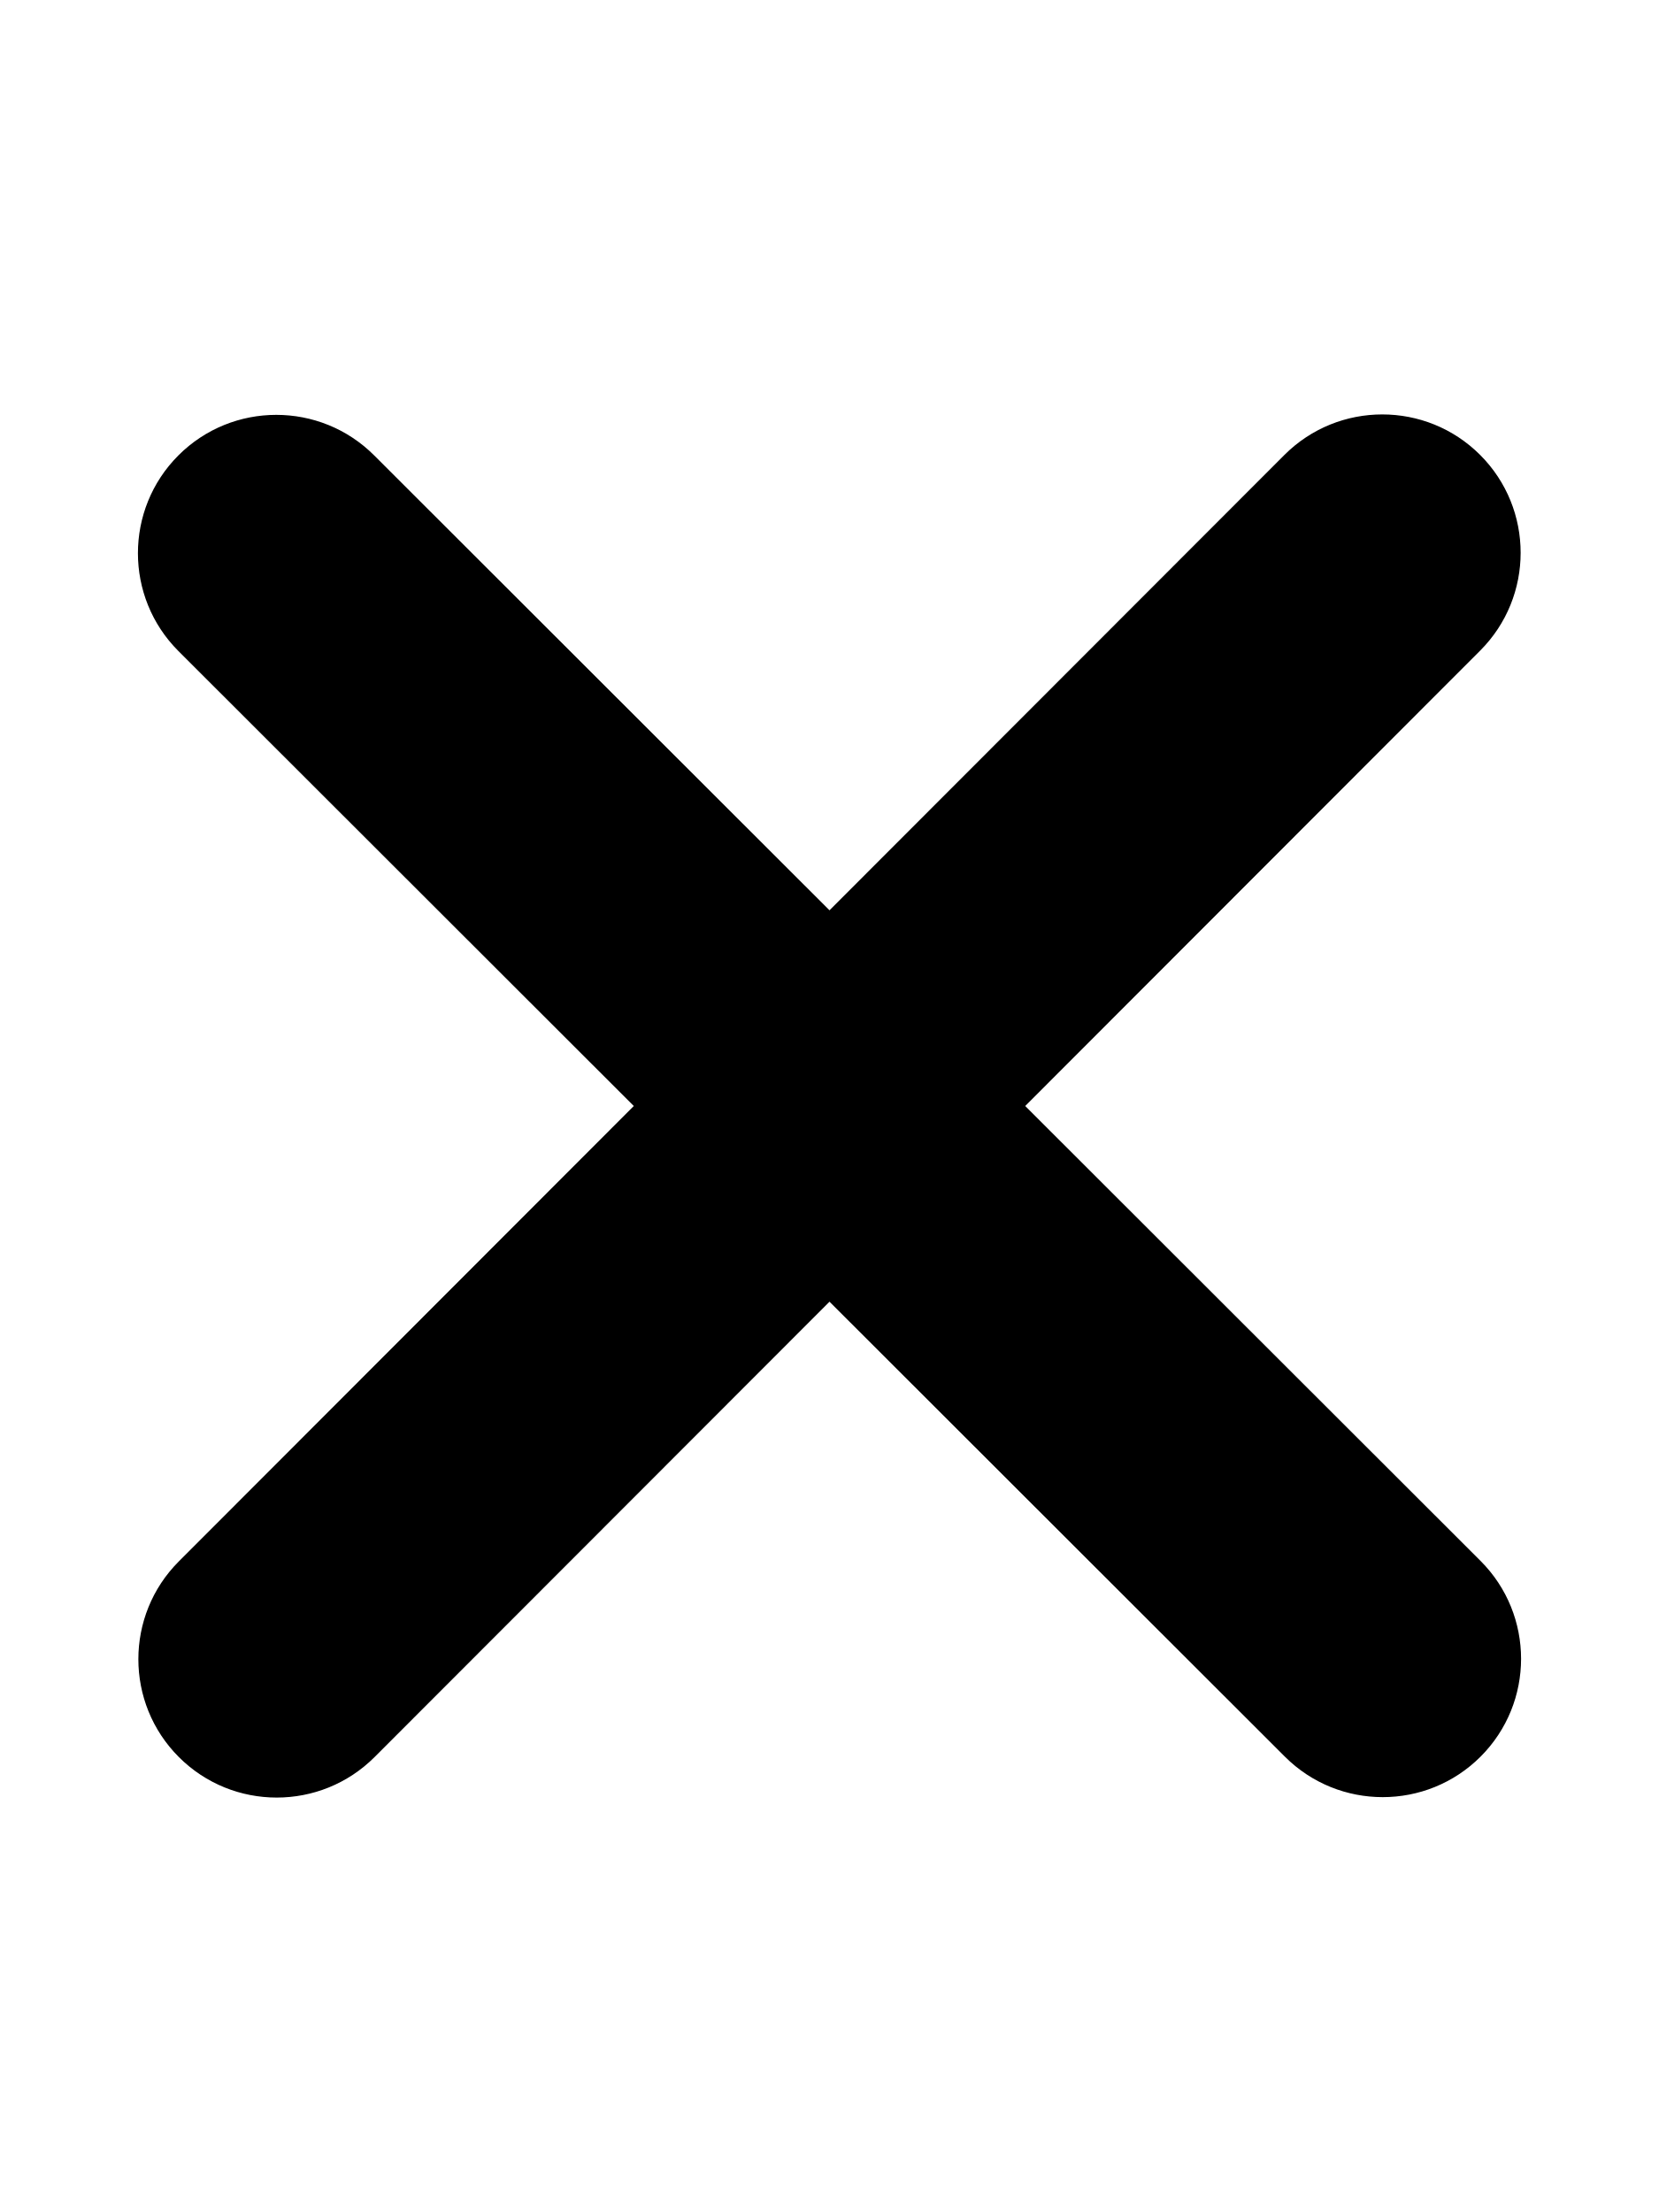
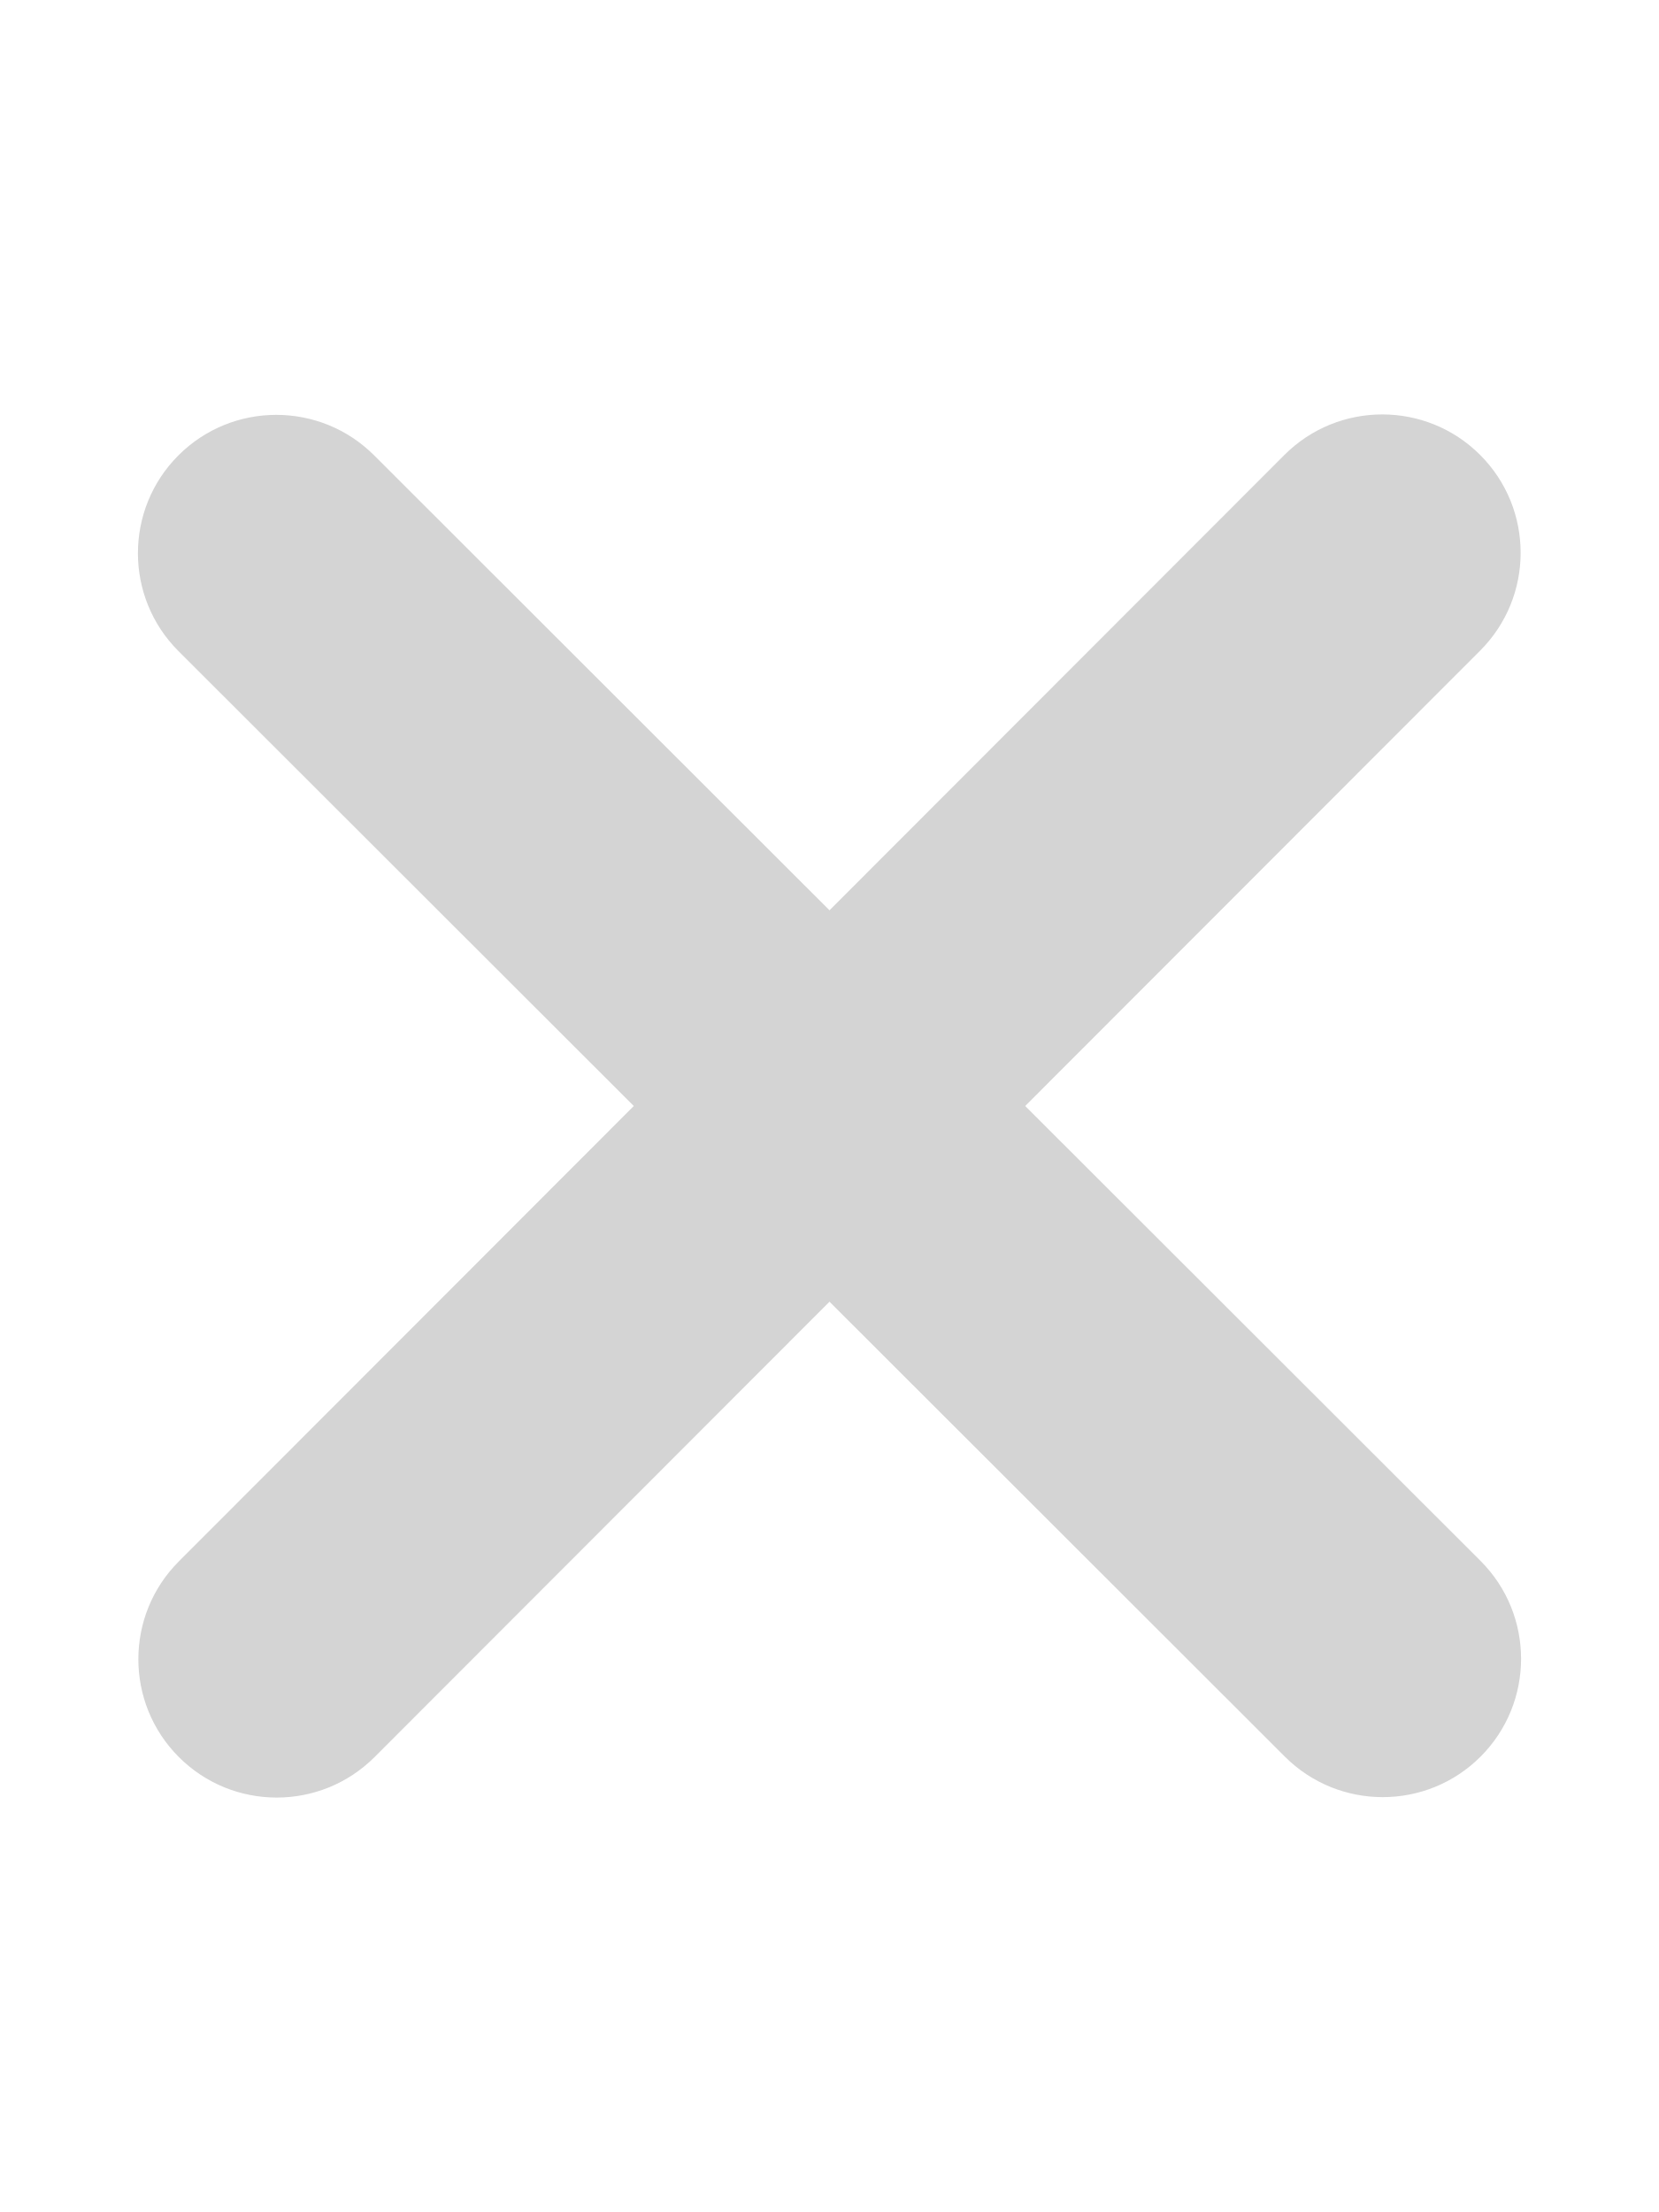
<svg xmlns="http://www.w3.org/2000/svg" viewBox="0 0 384 512">
-   <path d="M342.6 150.6c12.5-12.5 12.5-32.8 0-45.3s-32.8-12.5-45.3 0L192 210.7 86.6 105.4c-12.5-12.5-32.8-12.5-45.3 0s-12.5 32.8 0 45.3L146.7 256 41.4 361.4c-12.5 12.5-12.5 32.8 0 45.3s32.8 12.5 45.3 0L192 301.3 297.4 406.6c12.5 12.5 32.8 12.5 45.3 0s12.5-32.8 0-45.3L237.3 256 342.6 150.6z" />
+   <path fill="#d4d4d4" d="M342.6 150.6c12.5-12.5 12.5-32.8 0-45.3s-32.8-12.5-45.3 0L192 210.7 86.6 105.4c-12.5-12.5-32.8-12.5-45.3 0s-12.5 32.8 0 45.3L146.7 256 41.4 361.4c-12.5 12.5-12.5 32.8 0 45.3s32.8 12.5 45.3 0L192 301.3 297.4 406.6c12.5 12.5 32.8 12.5 45.3 0s12.5-32.8 0-45.3L237.3 256 342.6 150.6z" />
</svg>
